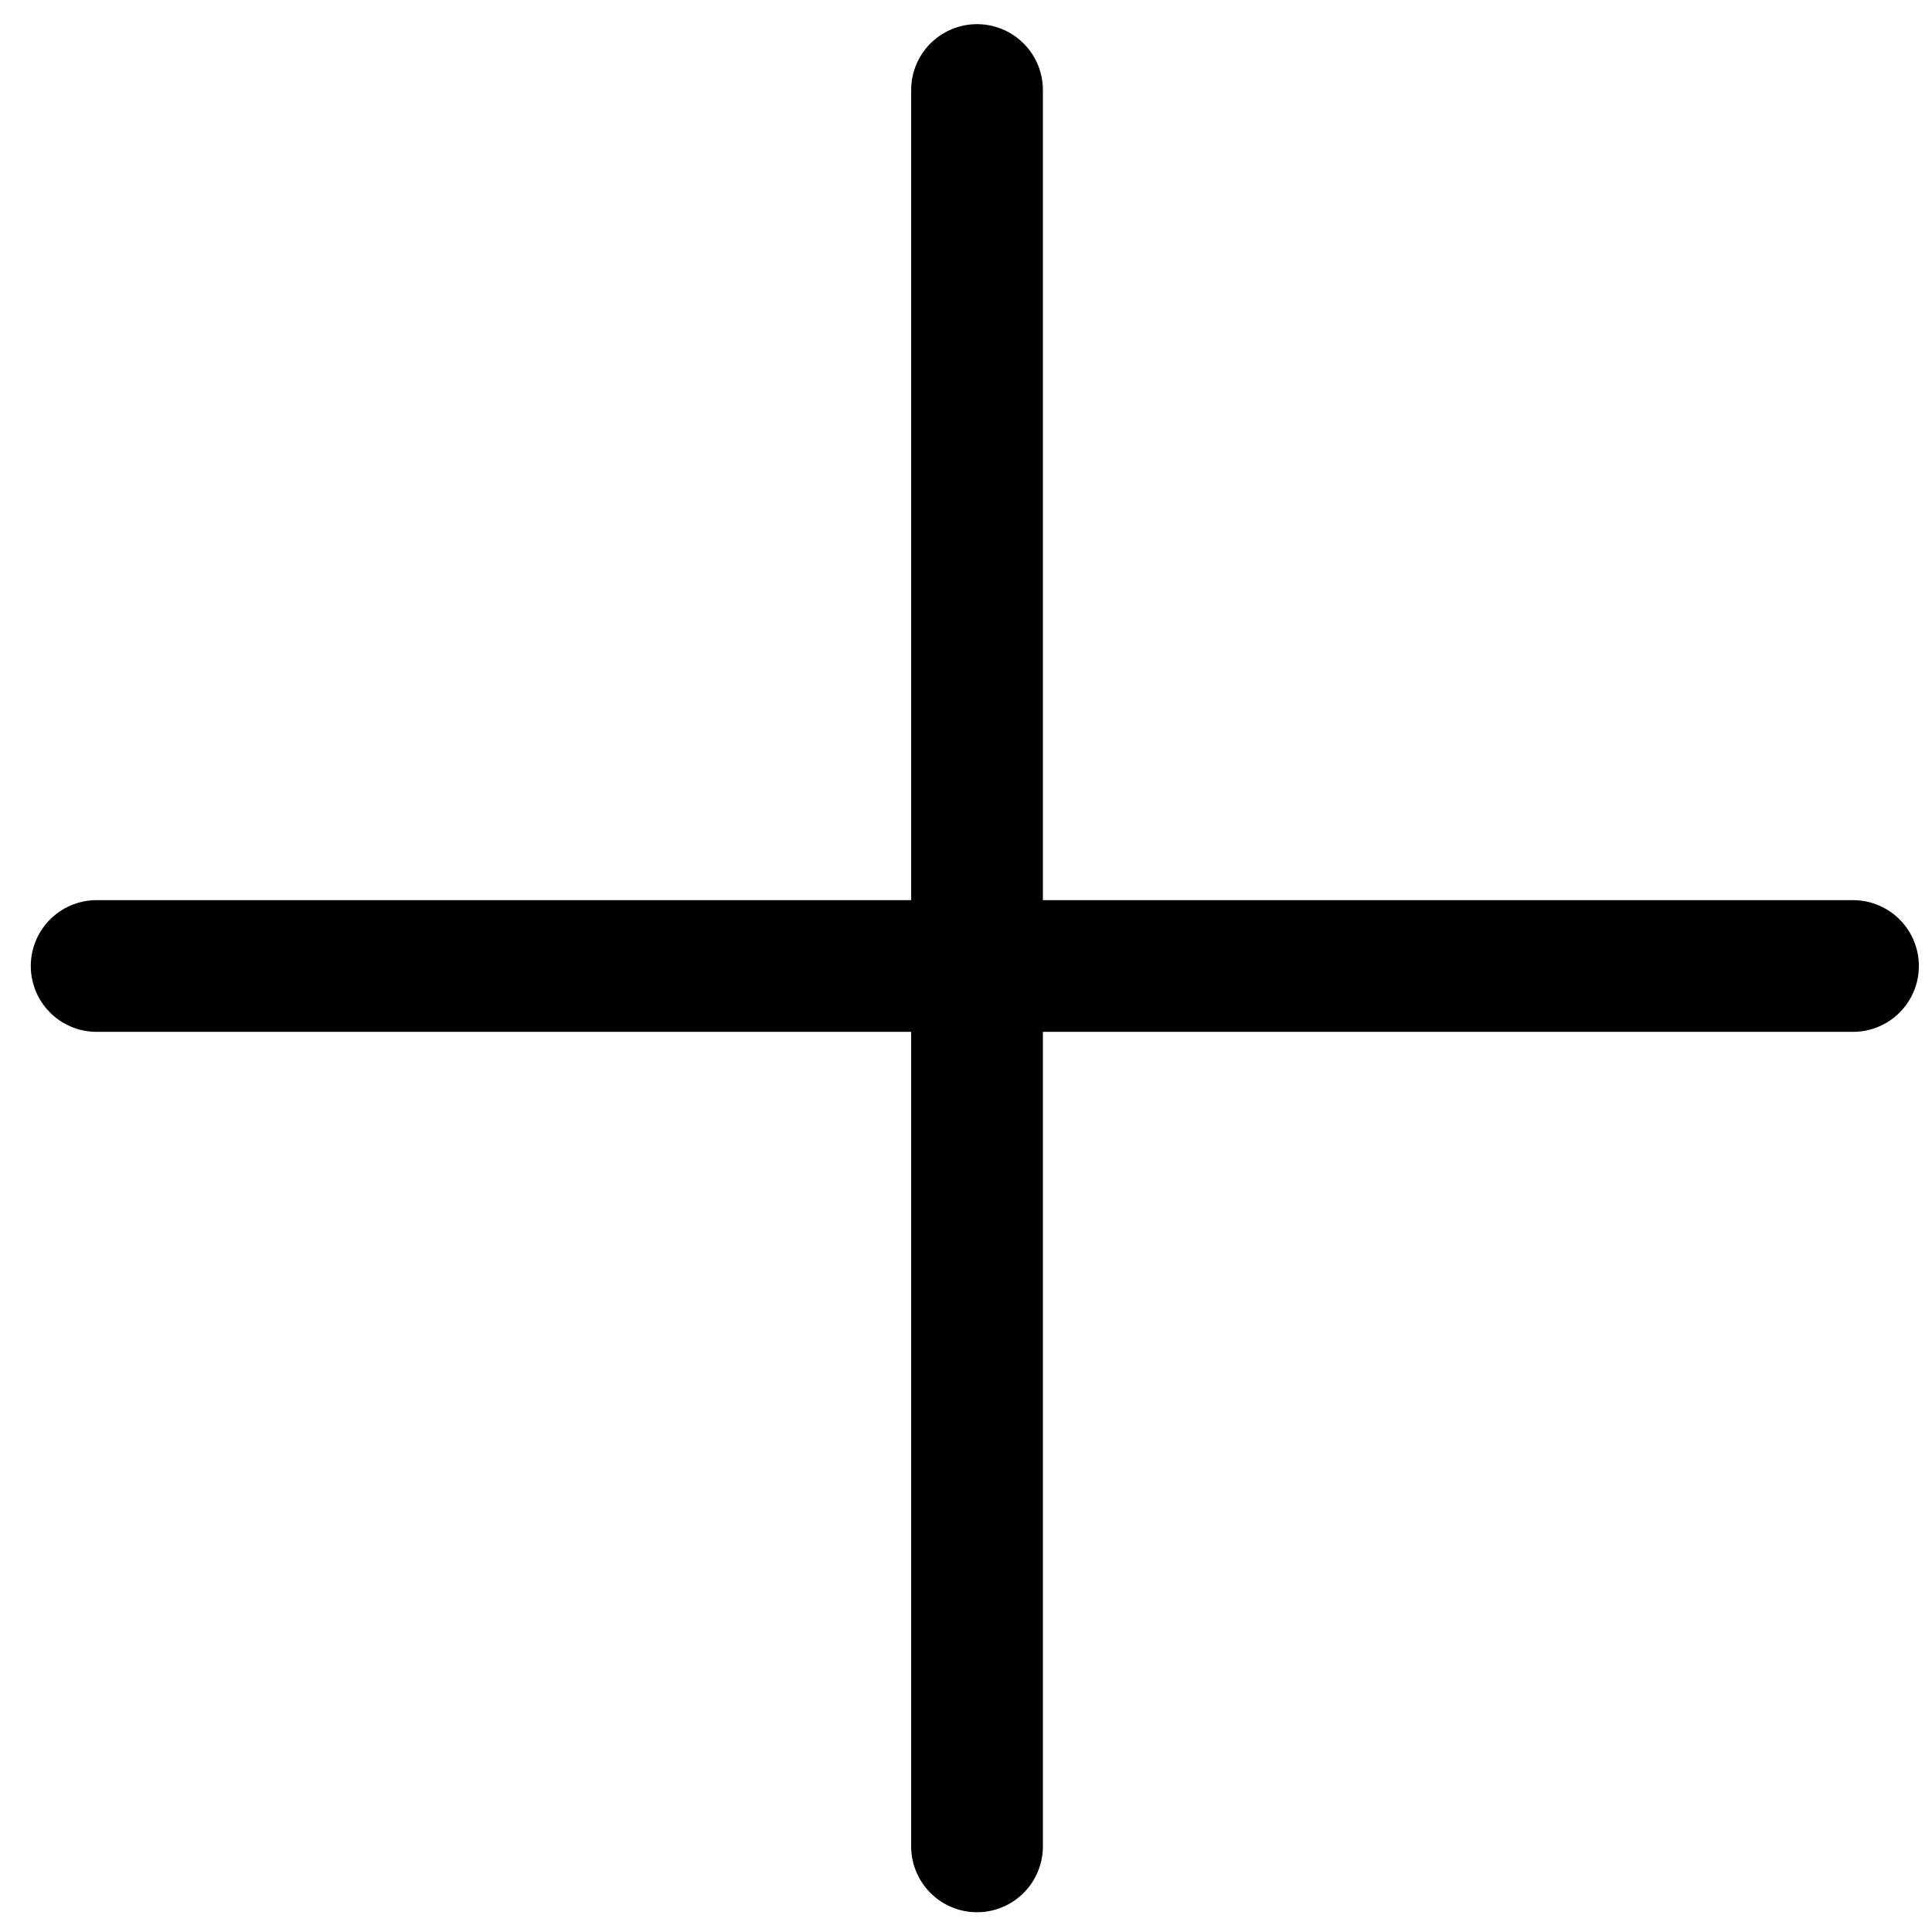
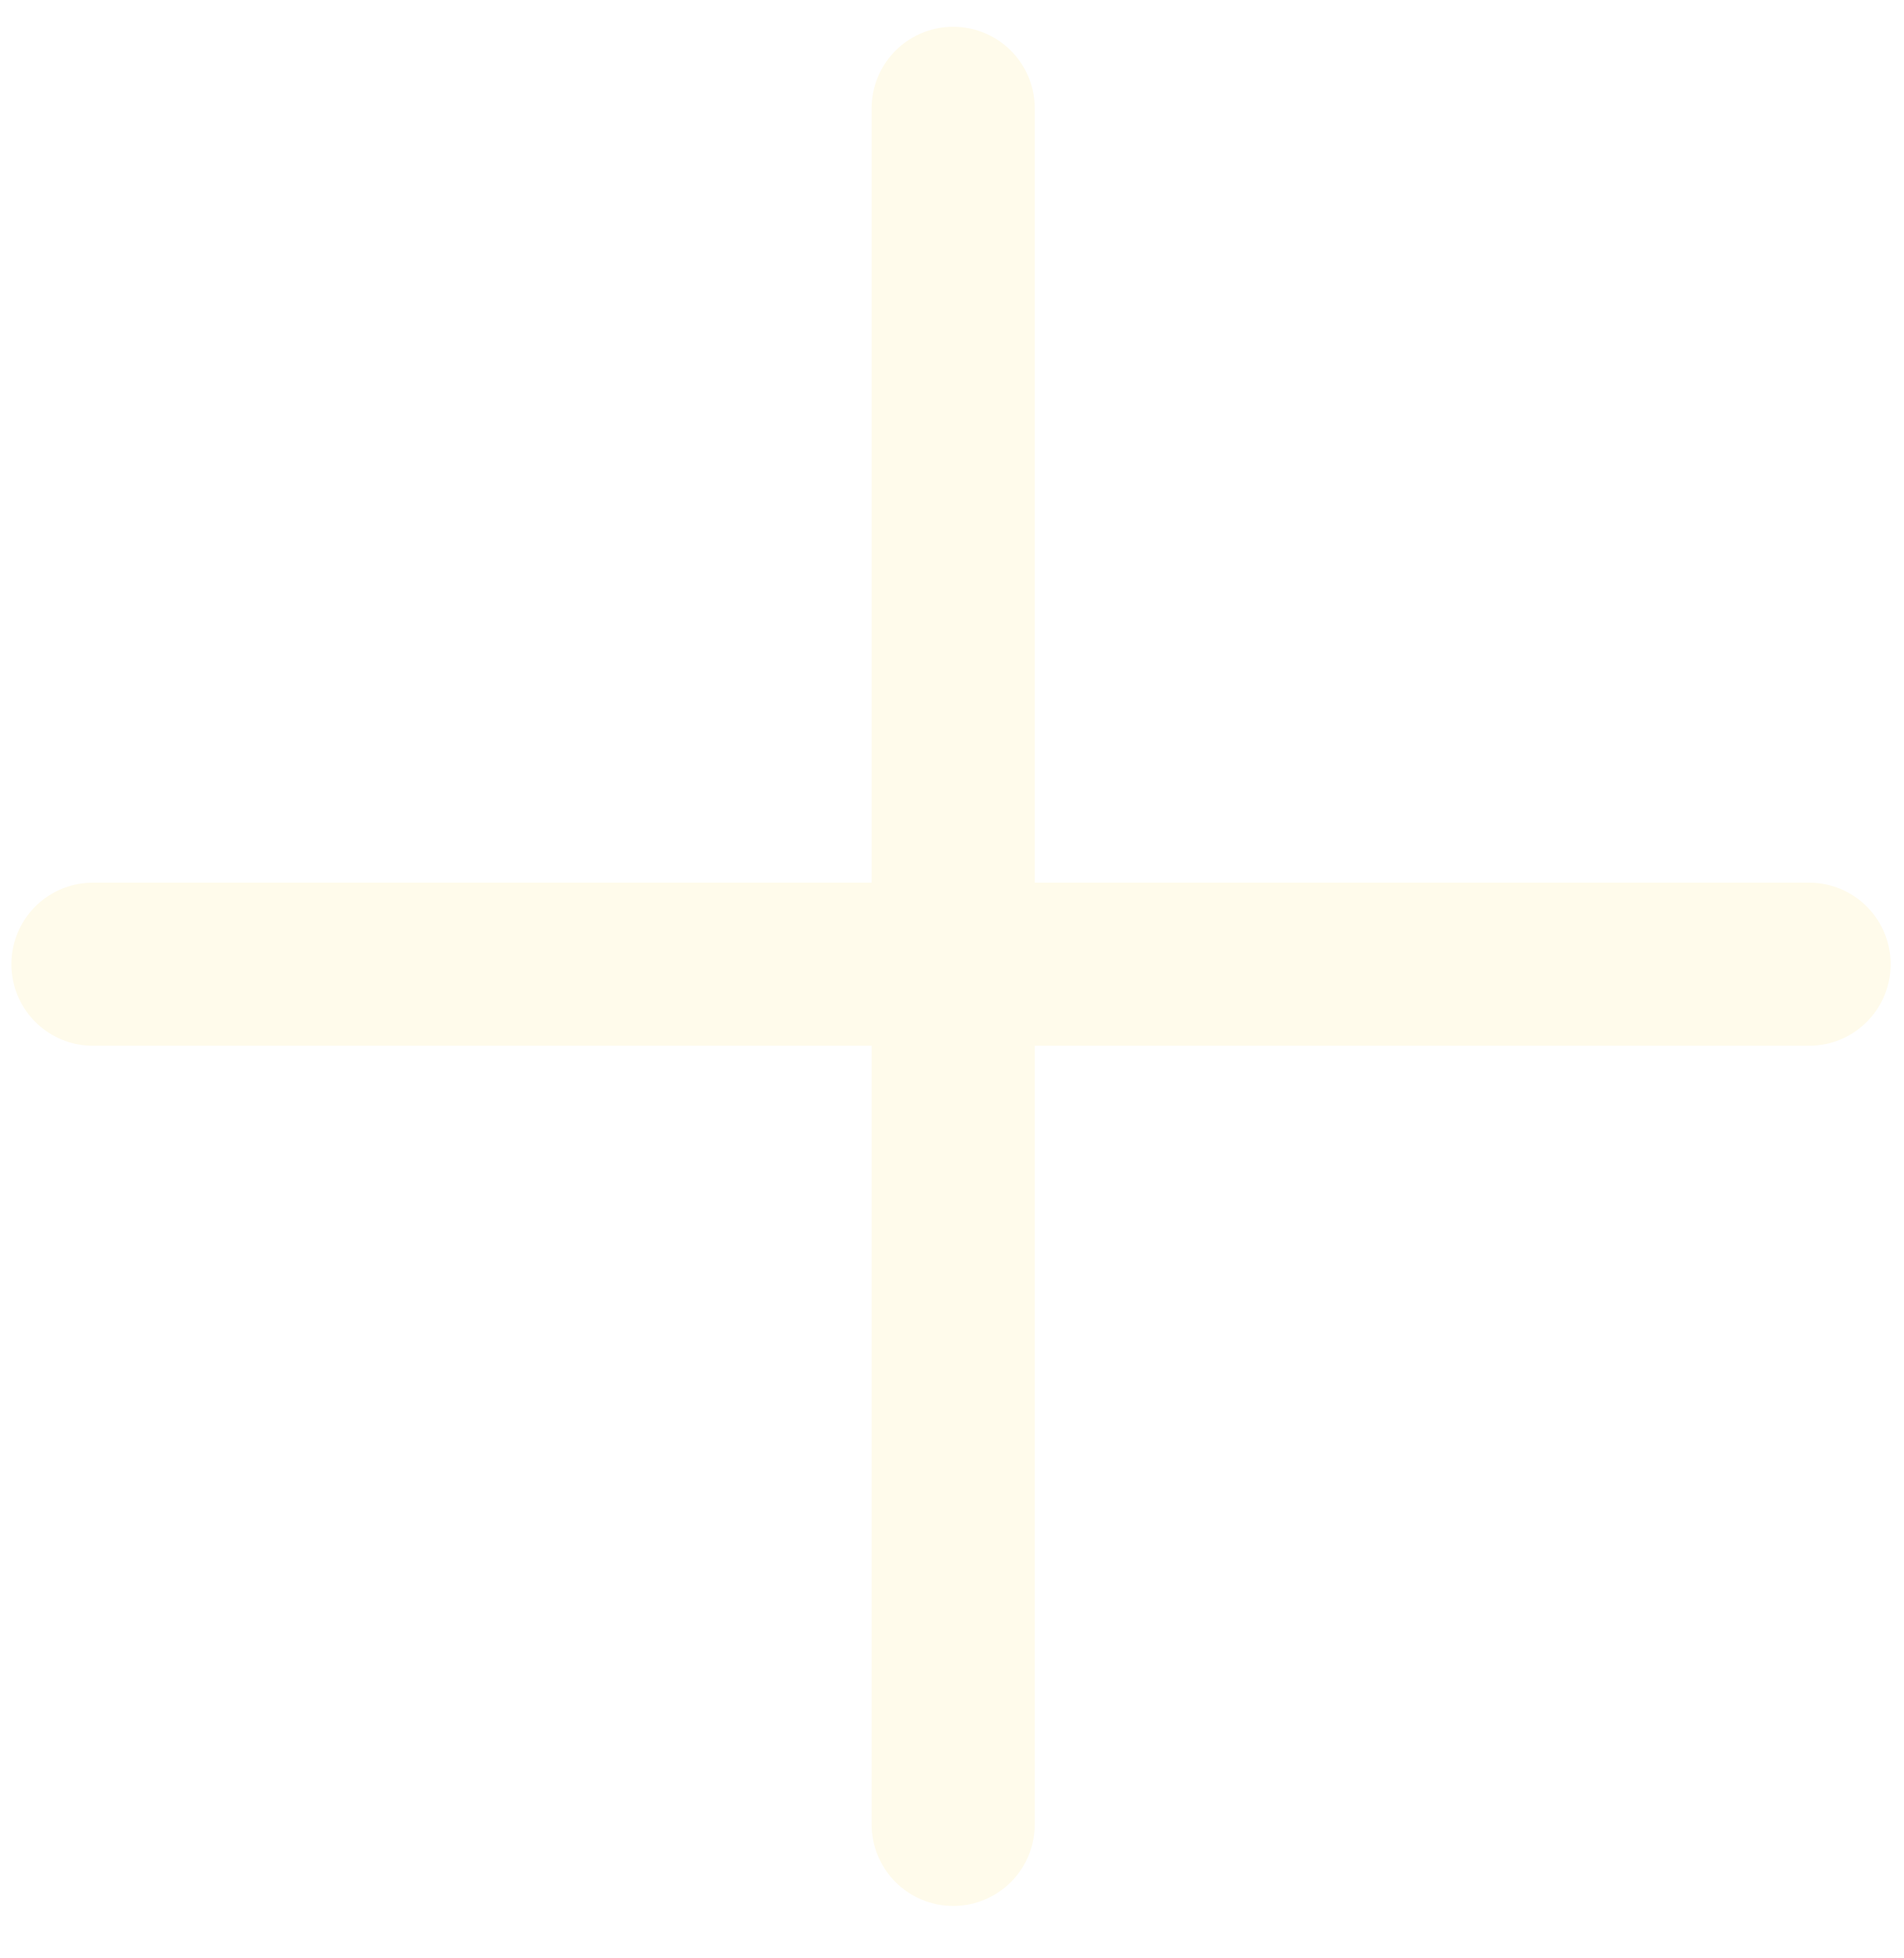
- <svg xmlns="http://www.w3.org/2000/svg" width="44" height="44" viewBox="0 0 44 44" fill="none">
-   <path d="M2.201 22H42.201" stroke="black" stroke-width="3" stroke-linecap="round" />
-   <path d="M22.251 42.05V2.05" stroke="black" stroke-width="3" stroke-linecap="round" />
+ <svg xmlns="http://www.w3.org/2000/svg" width="35" height="36" viewBox="0 0 35 36" fill="none">
+   <path d="M1.709 17.728H33.261" stroke="#FFFBEB" stroke-width="3" stroke-linecap="round" />
+   <path d="M17.525 33.543V1.992" stroke="#FFFBEB" stroke-width="3" stroke-linecap="round" />
</svg>
